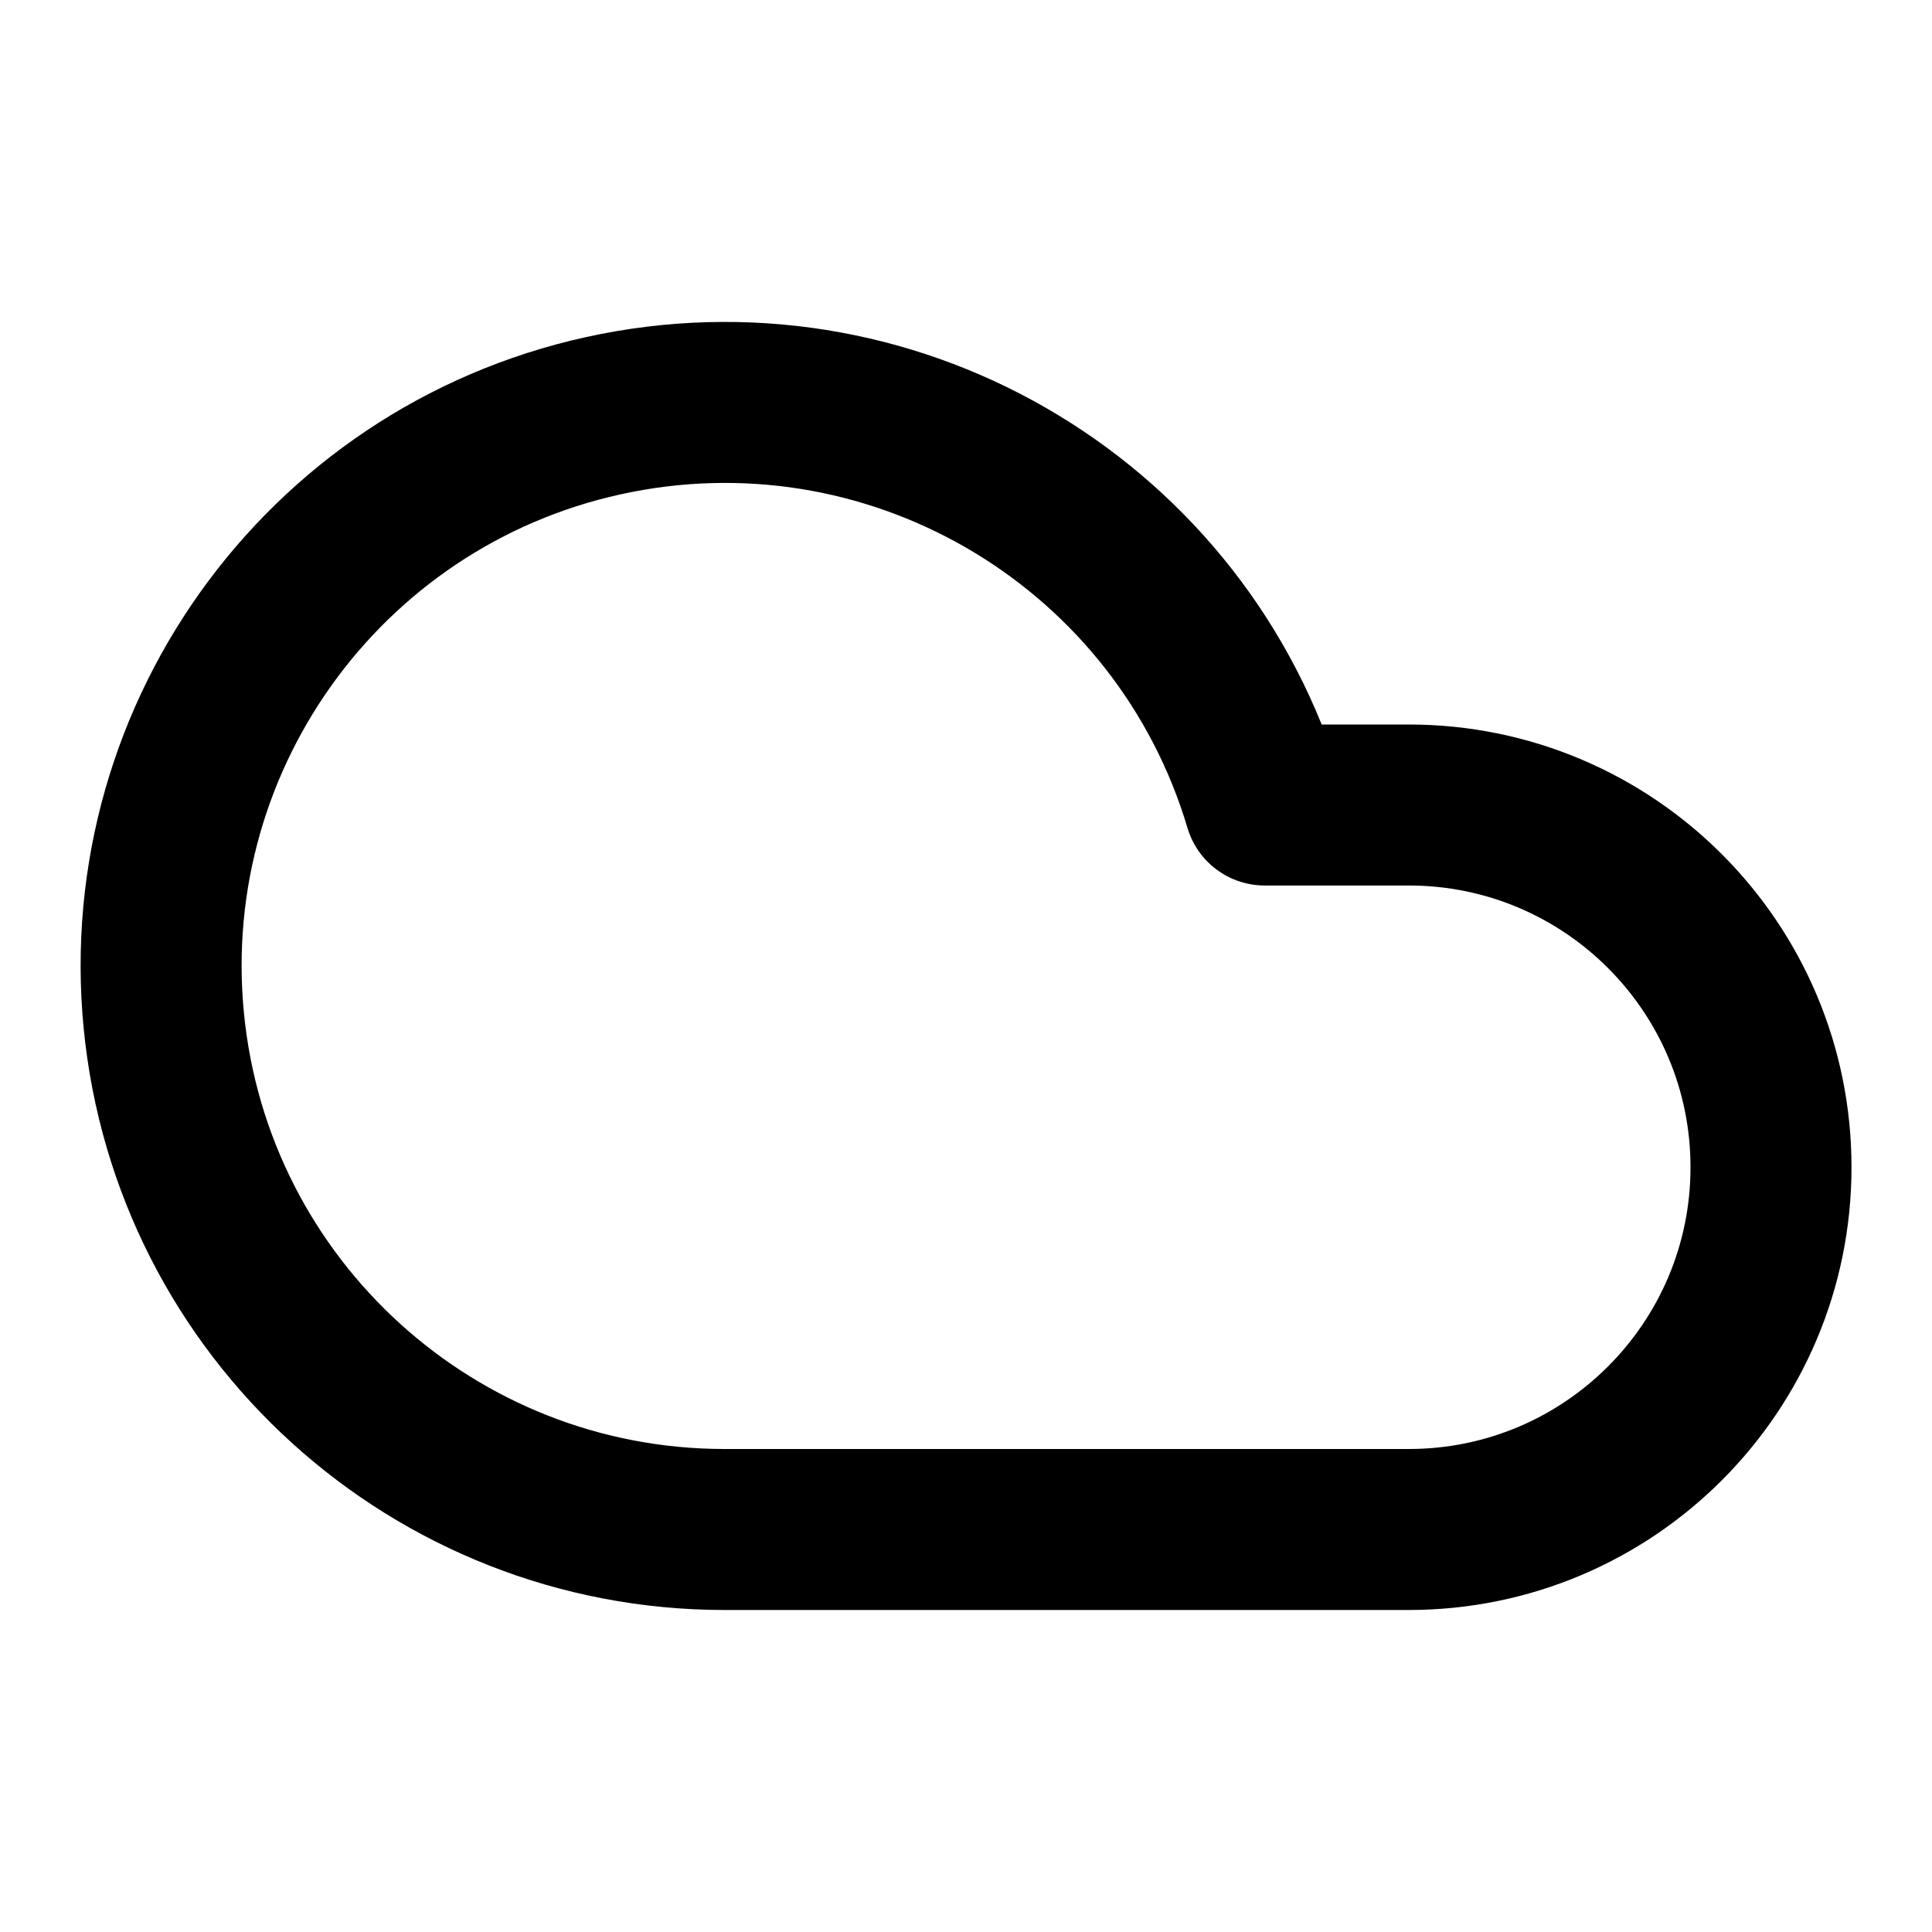
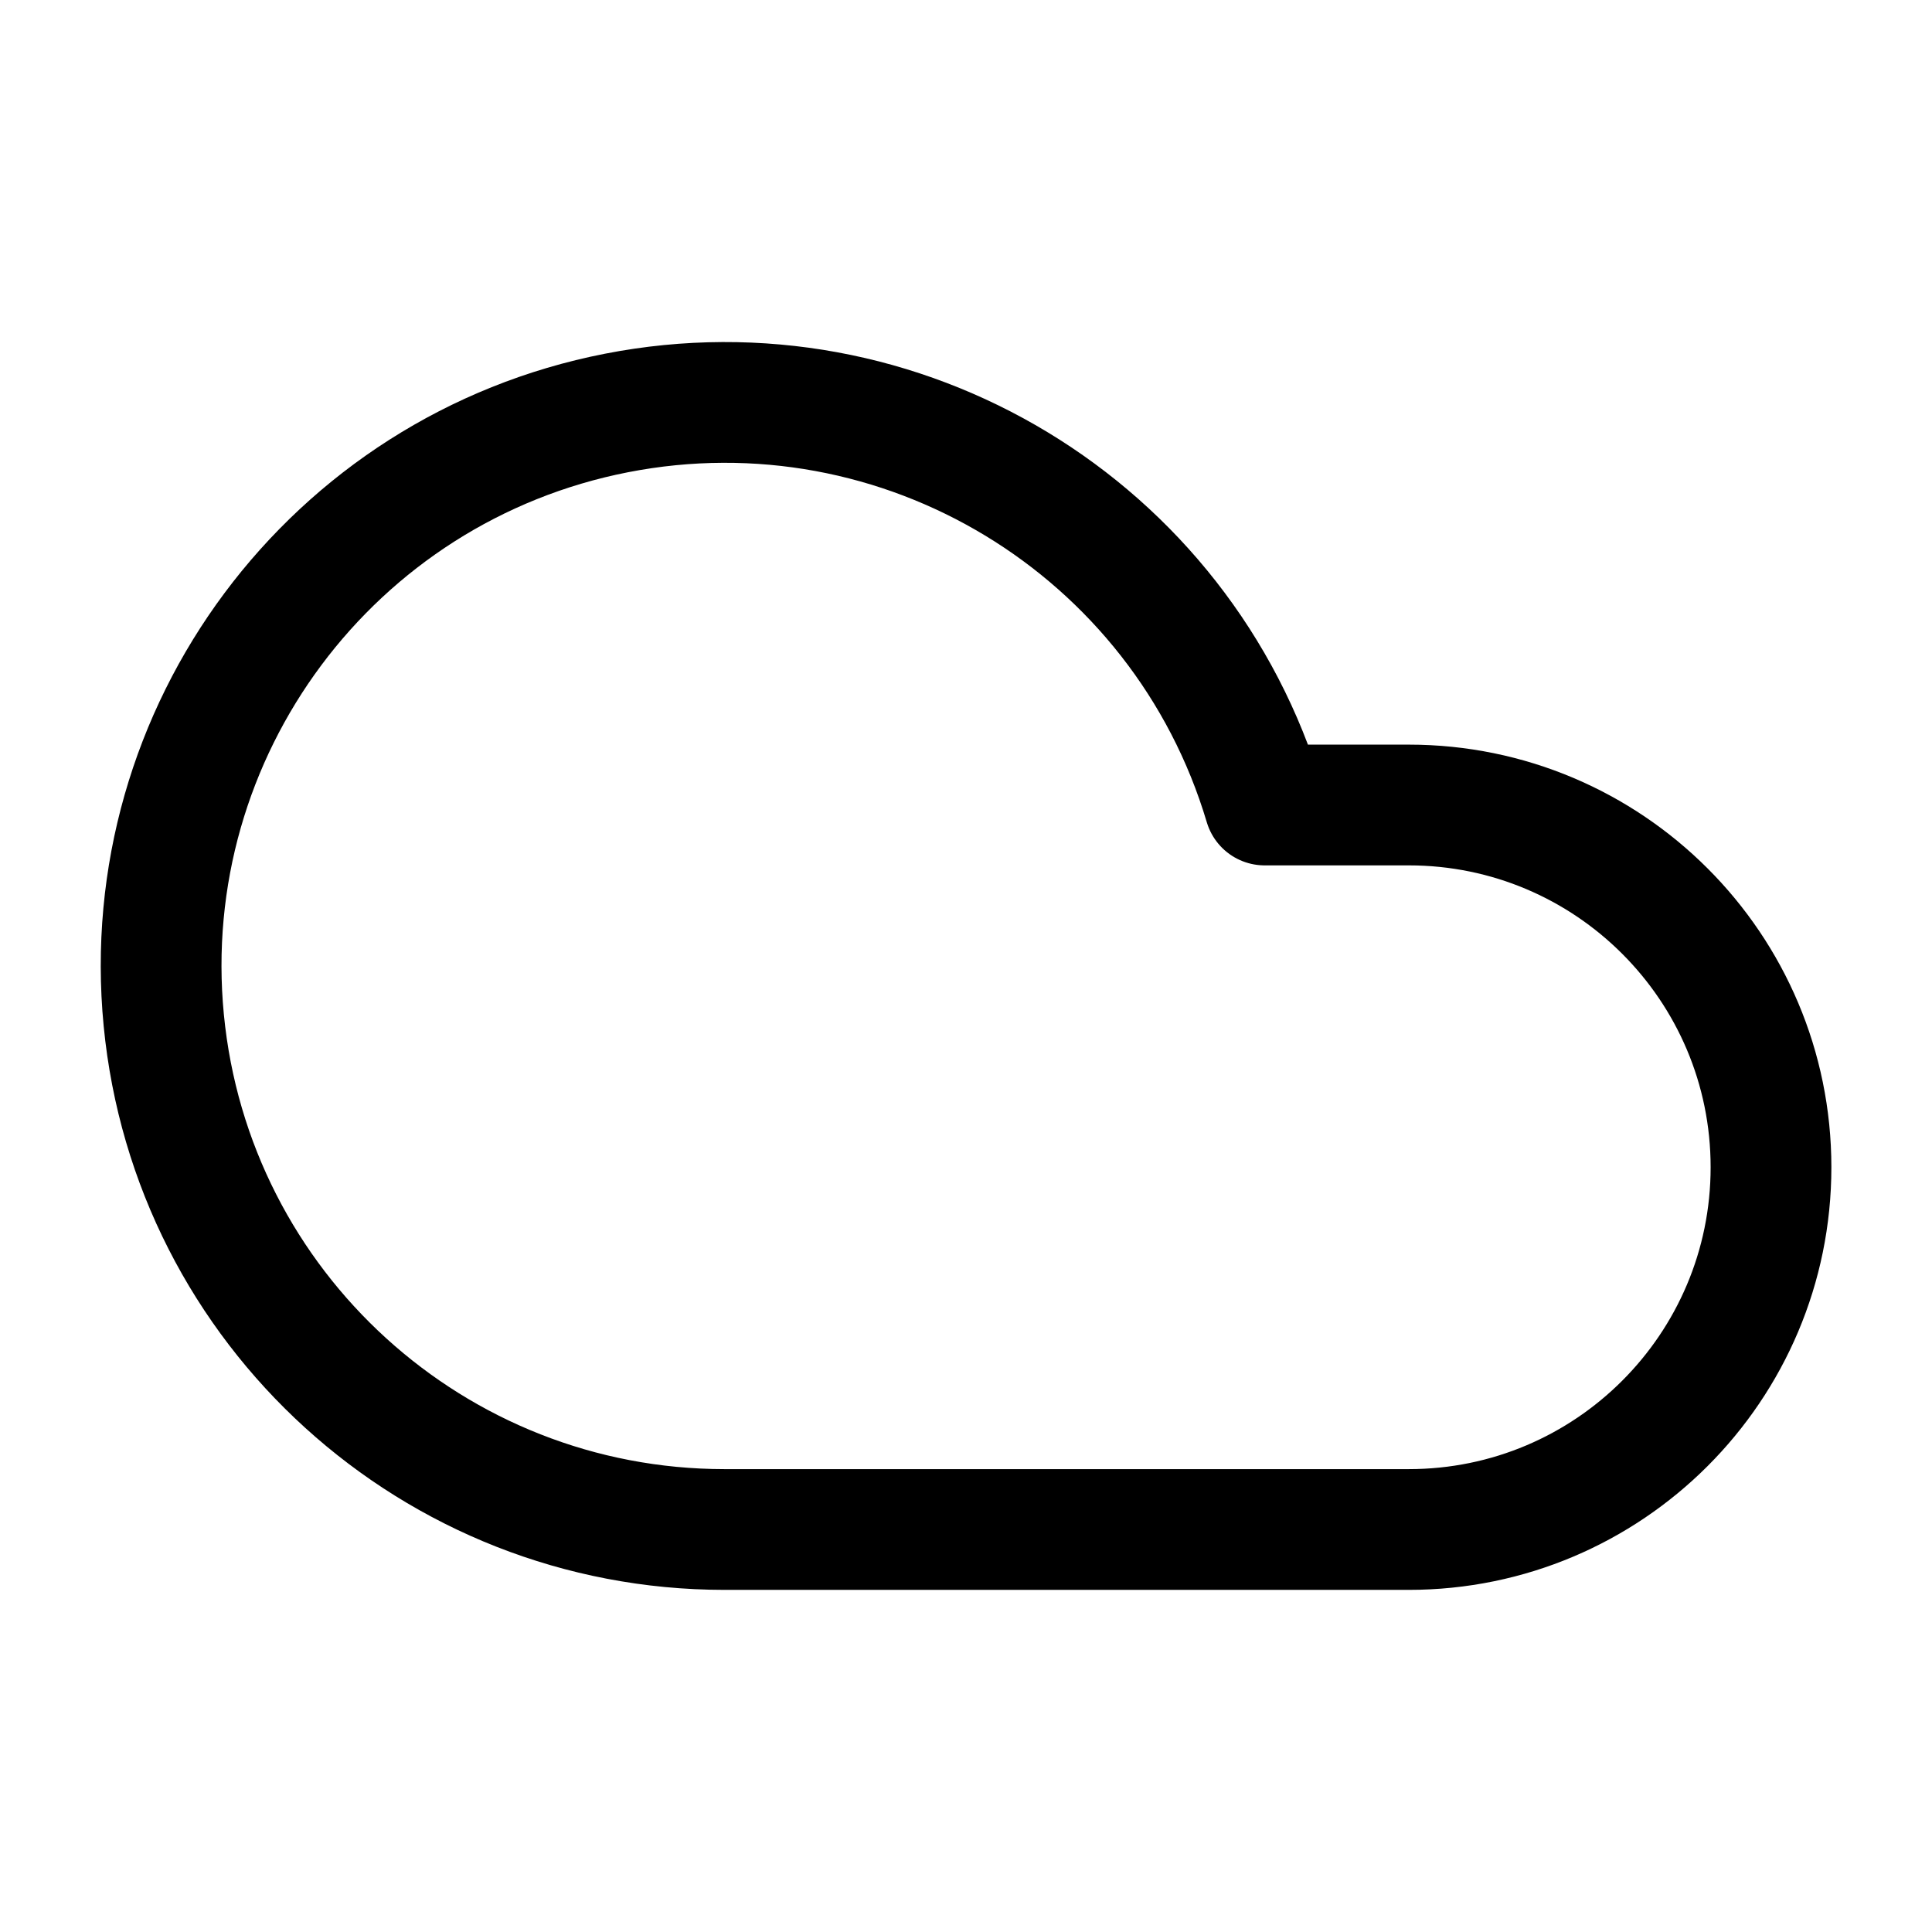
- <svg xmlns="http://www.w3.org/2000/svg" class="library-folder-icon" aria-hidden="true" focusable="false" viewBox="0 0 24 24" fill="none" stroke="currentColor" stroke-width="2" stroke-linecap="round" stroke-linejoin="round">
+ <svg xmlns="http://www.w3.org/2000/svg" class="library-folder-icon" aria-hidden="true" focusable="false" viewBox="0 0 24 24" fill="none" stroke="currentColor" stroke-width="1.5" stroke-linecap="round" stroke-linejoin="round">
  <path d="M17.5 19H9a7 7 0 1 1 6.71-9h1.79a4.5 4.5 0 1 1 0 9Z" />
</svg>
